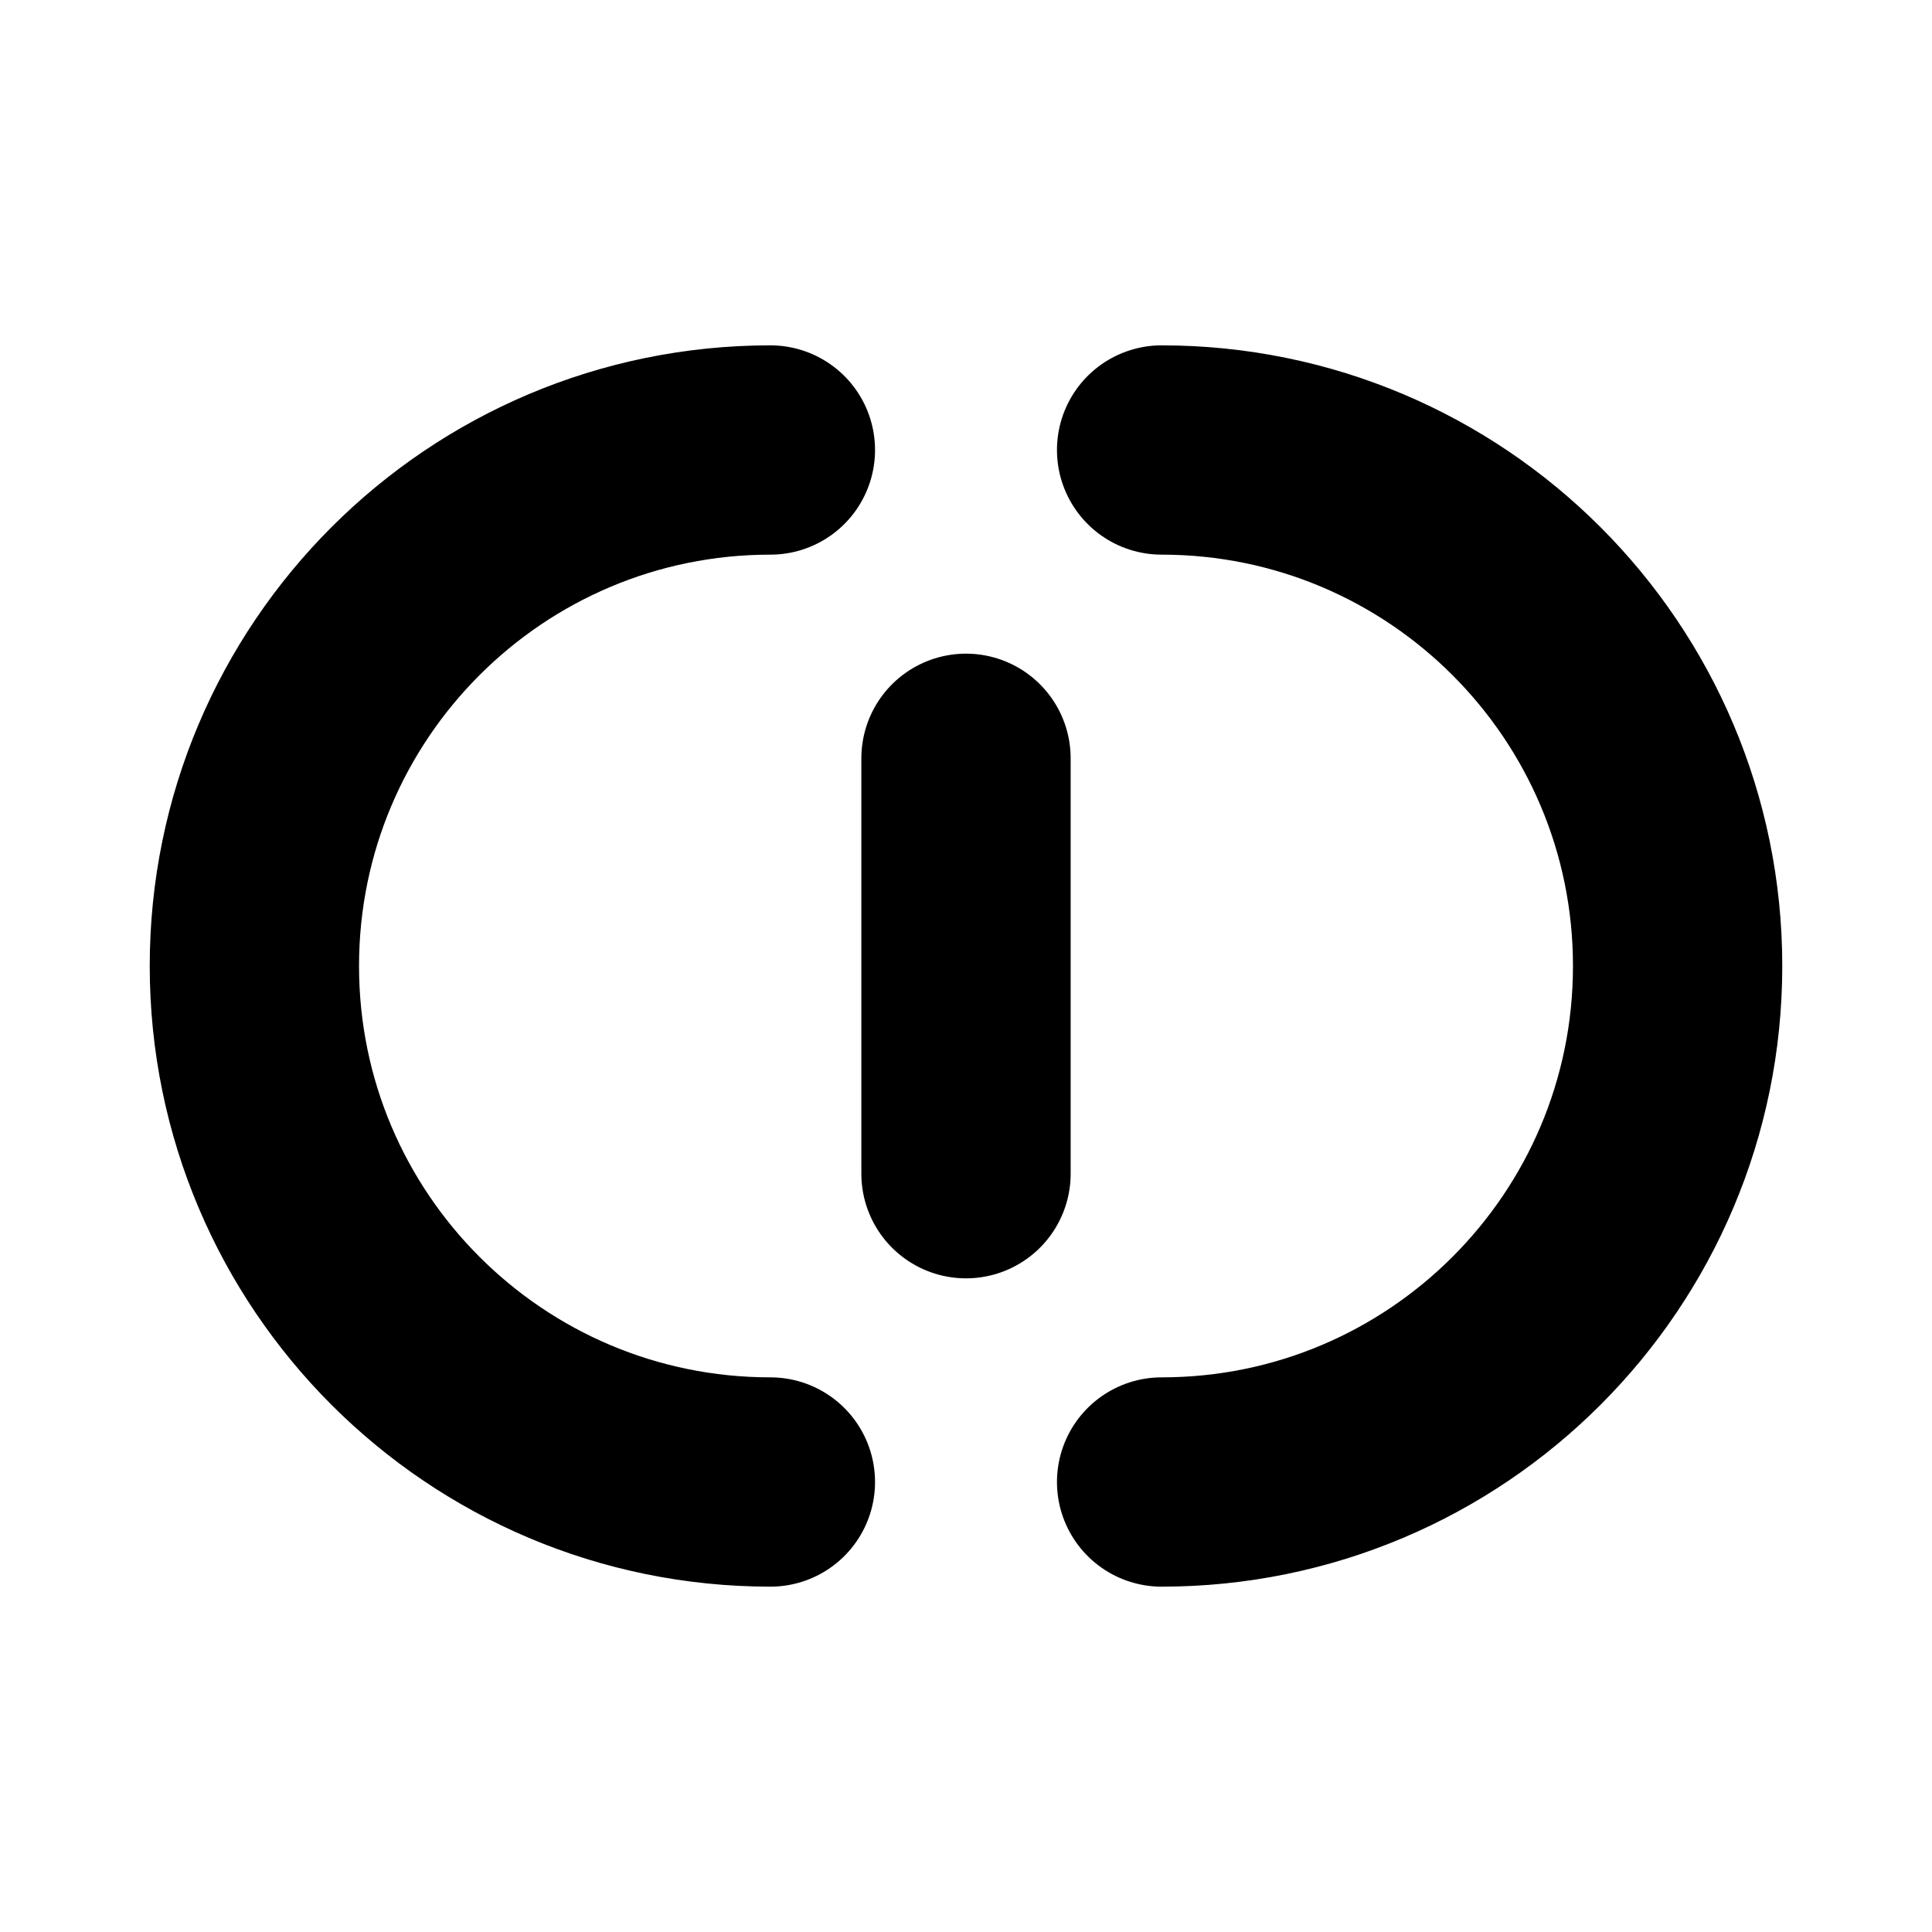
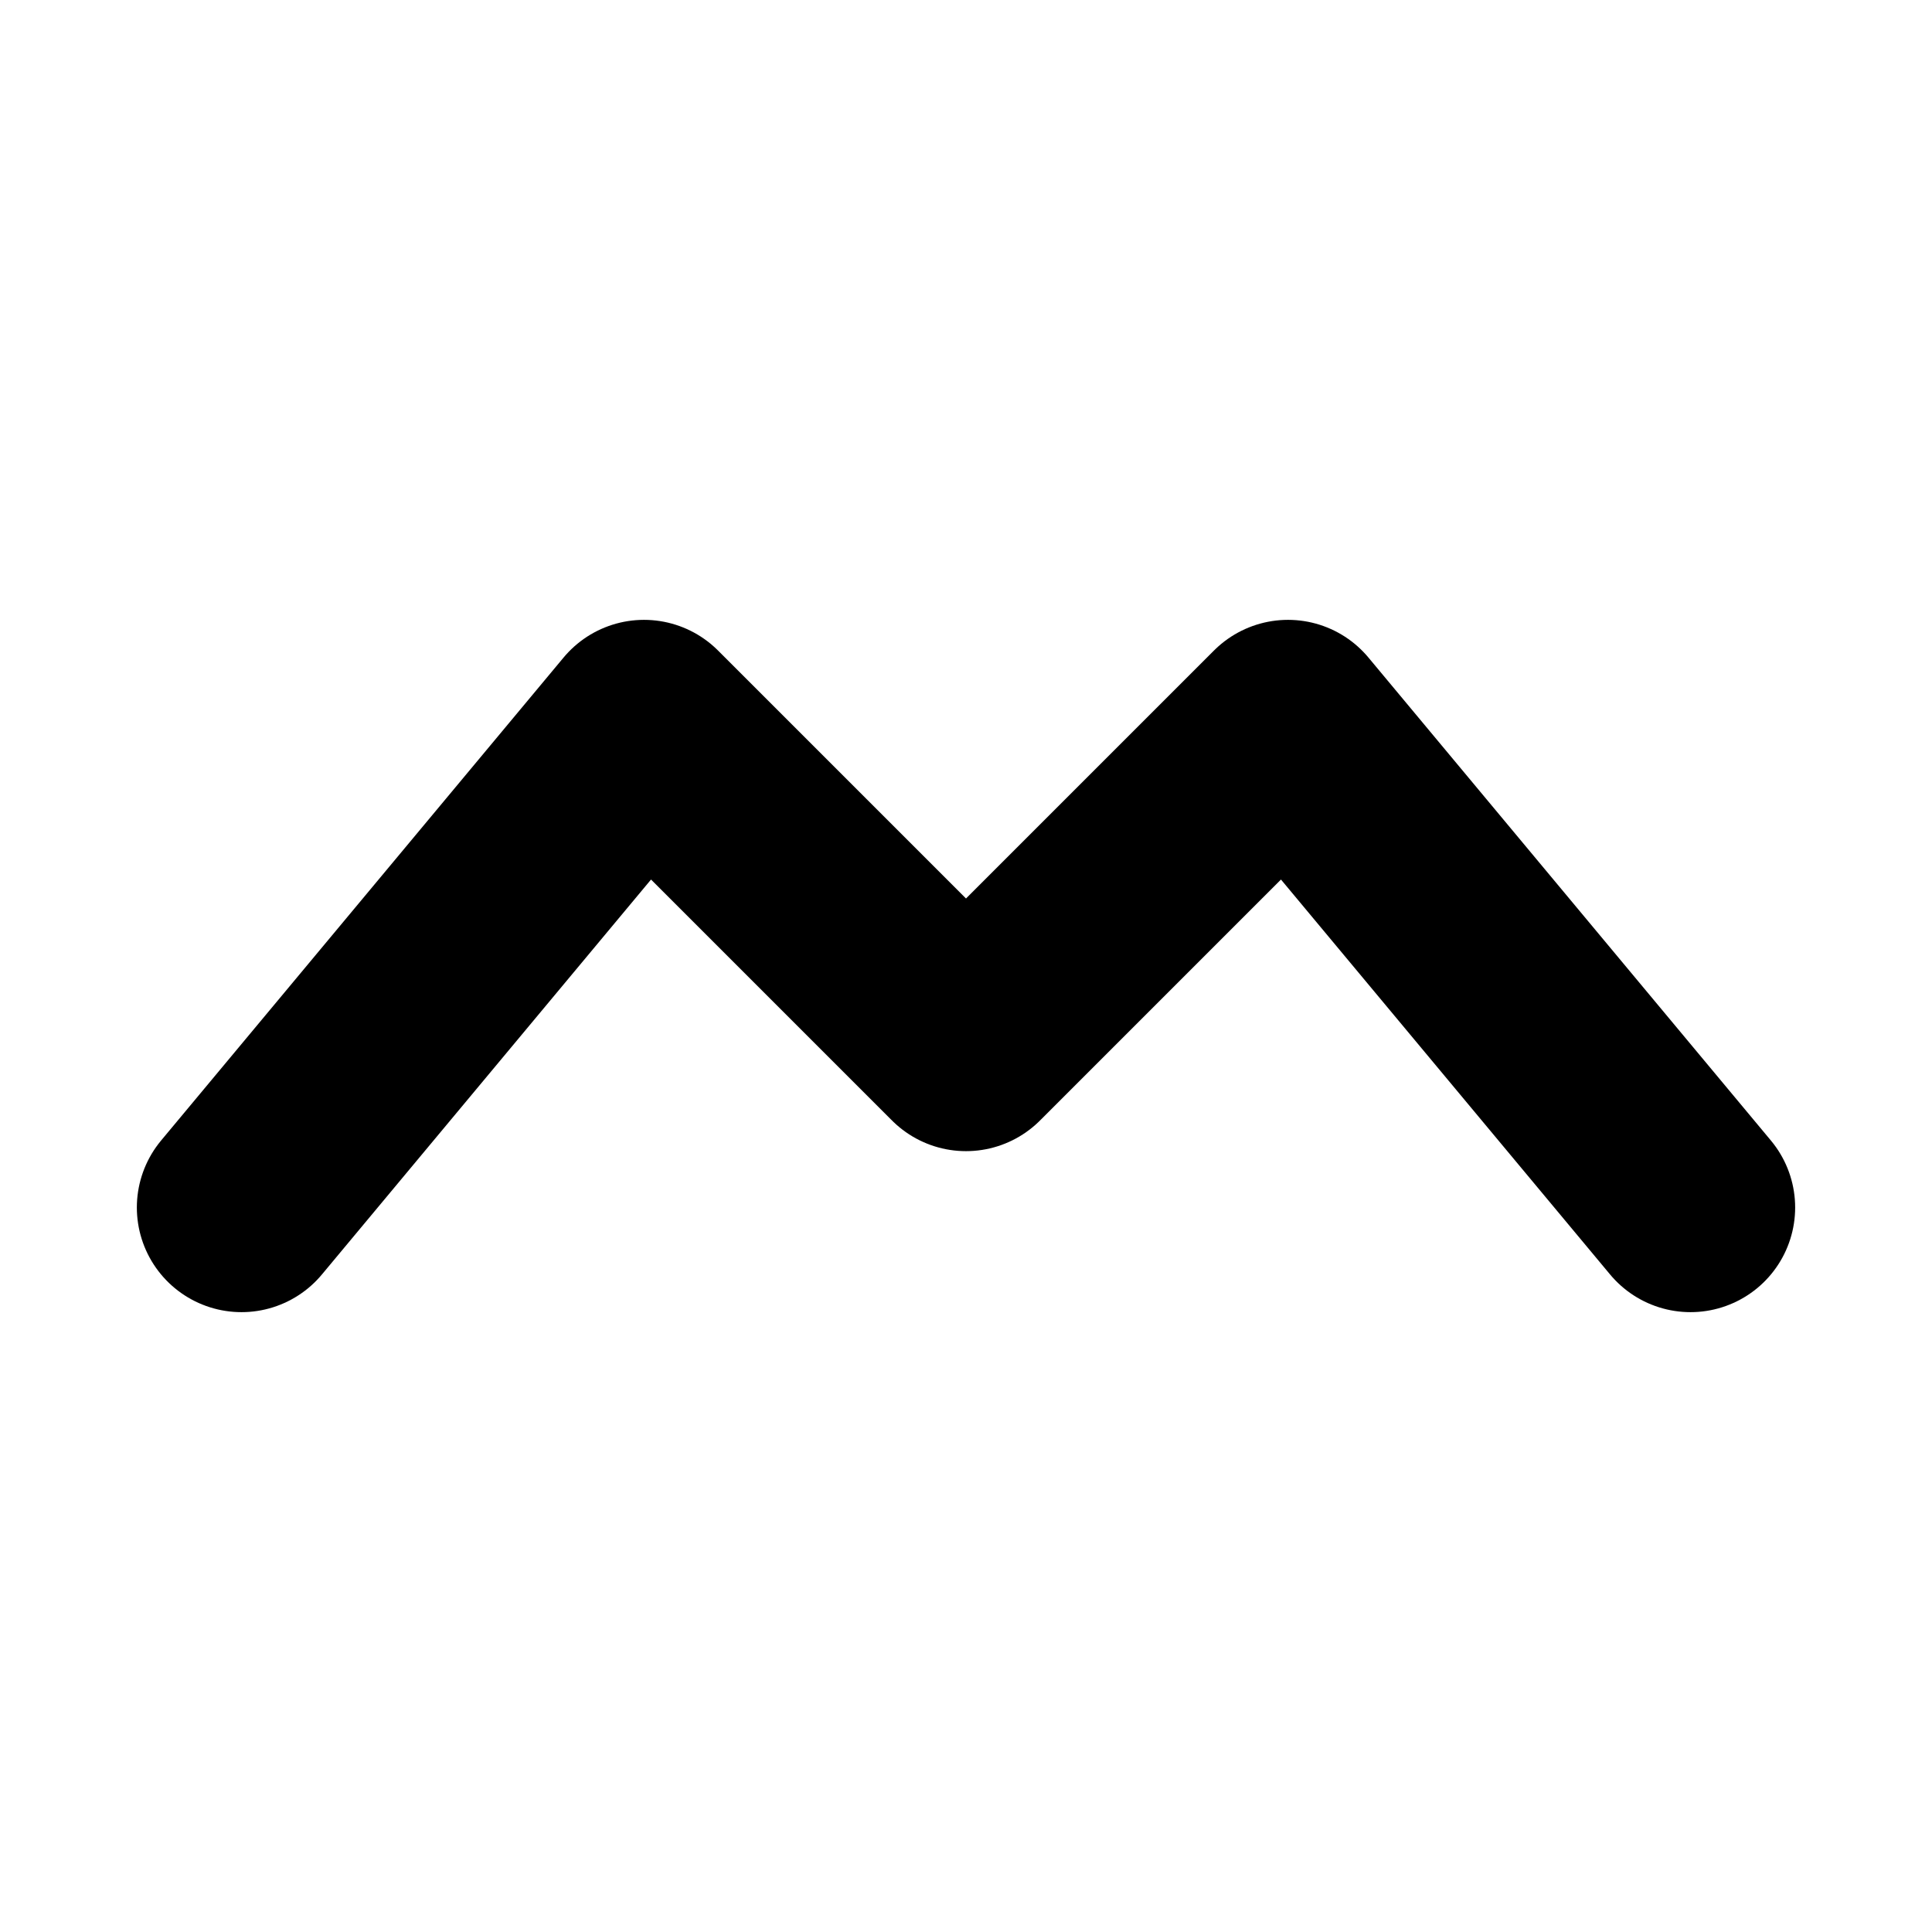
- <svg xmlns="http://www.w3.org/2000/svg" id="Layer_1" version="1.1" viewBox="0 0 24 24">
-   <defs>
-     <style>
-       .st0 {
-         fill: none;
-         stroke: #000;
-         stroke-linecap: round;
-         stroke-linejoin: round;
-         stroke-width: 2.6px;
-       }
-     </style>
-   </defs>
-   <path class="st0" d="M9.57,18.41c-3.54,0-6.41-2.87-6.41-6.41s2.87-6.41,6.41-6.41" />
-   <path class="st0" d="M14.43,5.59c3.54,0,6.41,2.87,6.41,6.41s-2.87,6.41-6.41,6.41" />
-   <line class="st0" x1="12" y1="9.42" x2="12" y2="14.58" />
+ <svg xmlns="http://www.w3.org/2000/svg" viewBox="0 0 24 24" fill="none" stroke="currentColor" stroke-width="2.6" stroke-linecap="round" stroke-linejoin="round" aria-hidden="true">
+   <path d="M3 15 8 9 12 13 16 9 21 15" />
</svg>
